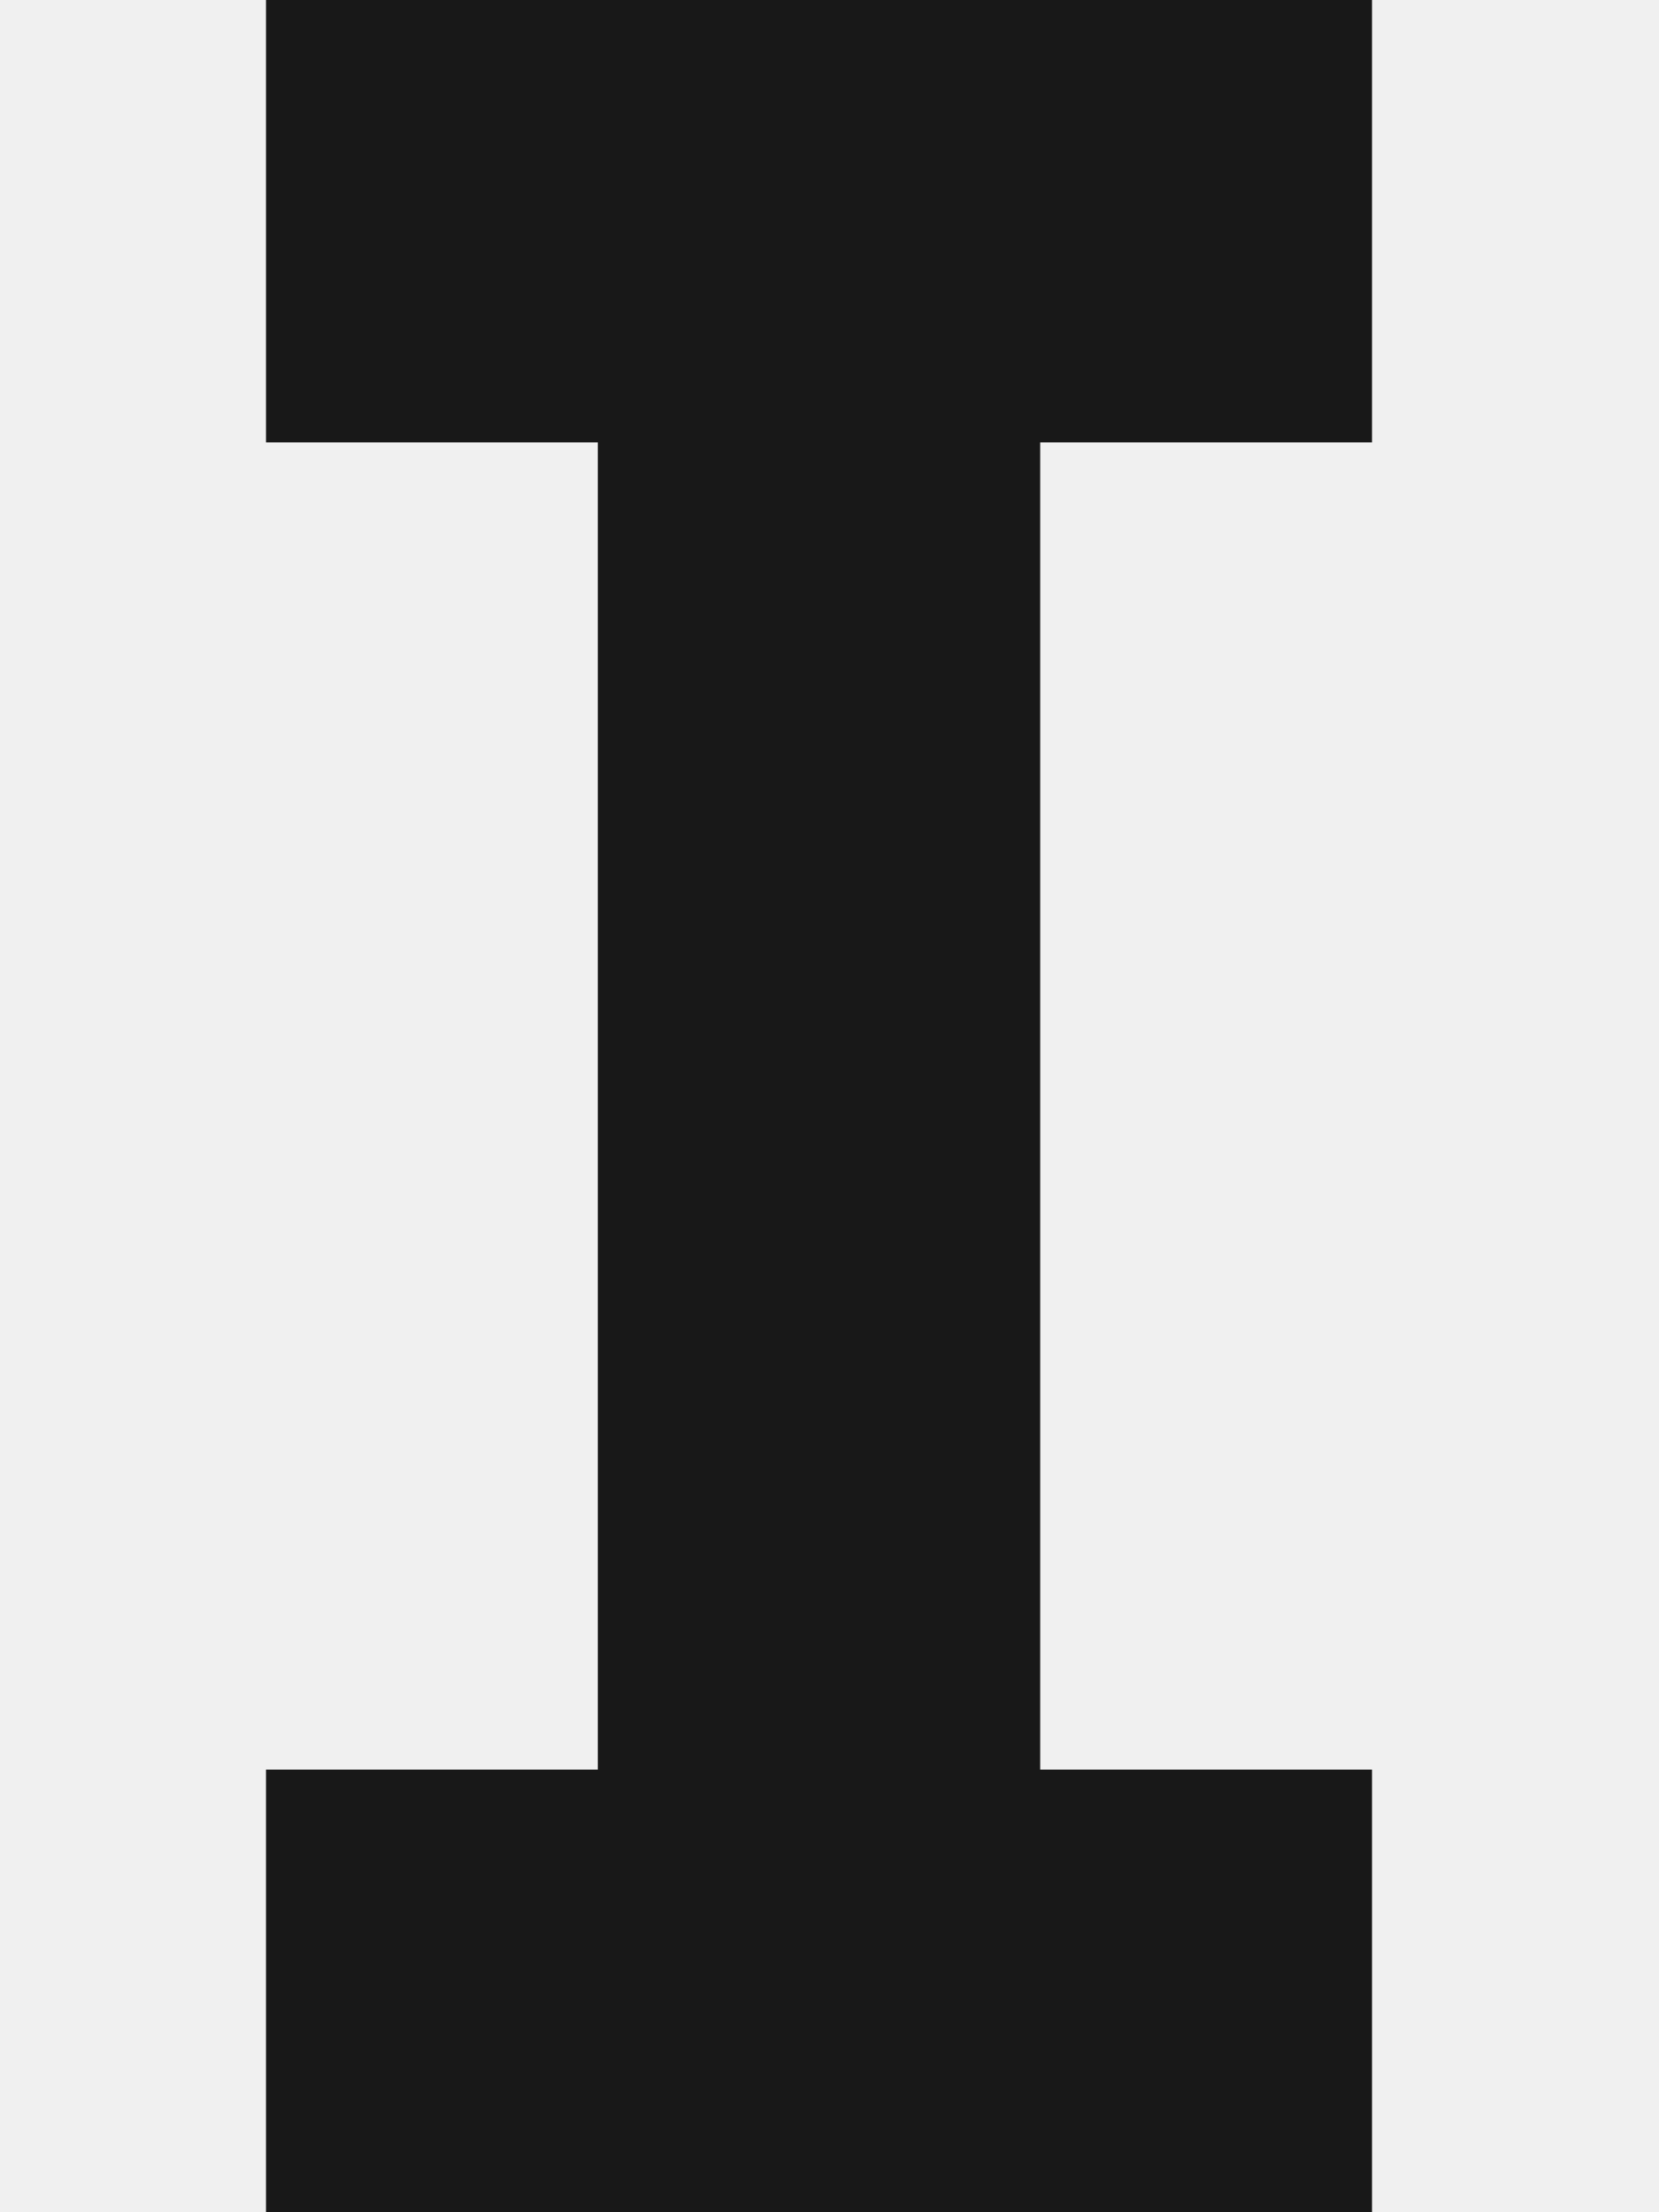
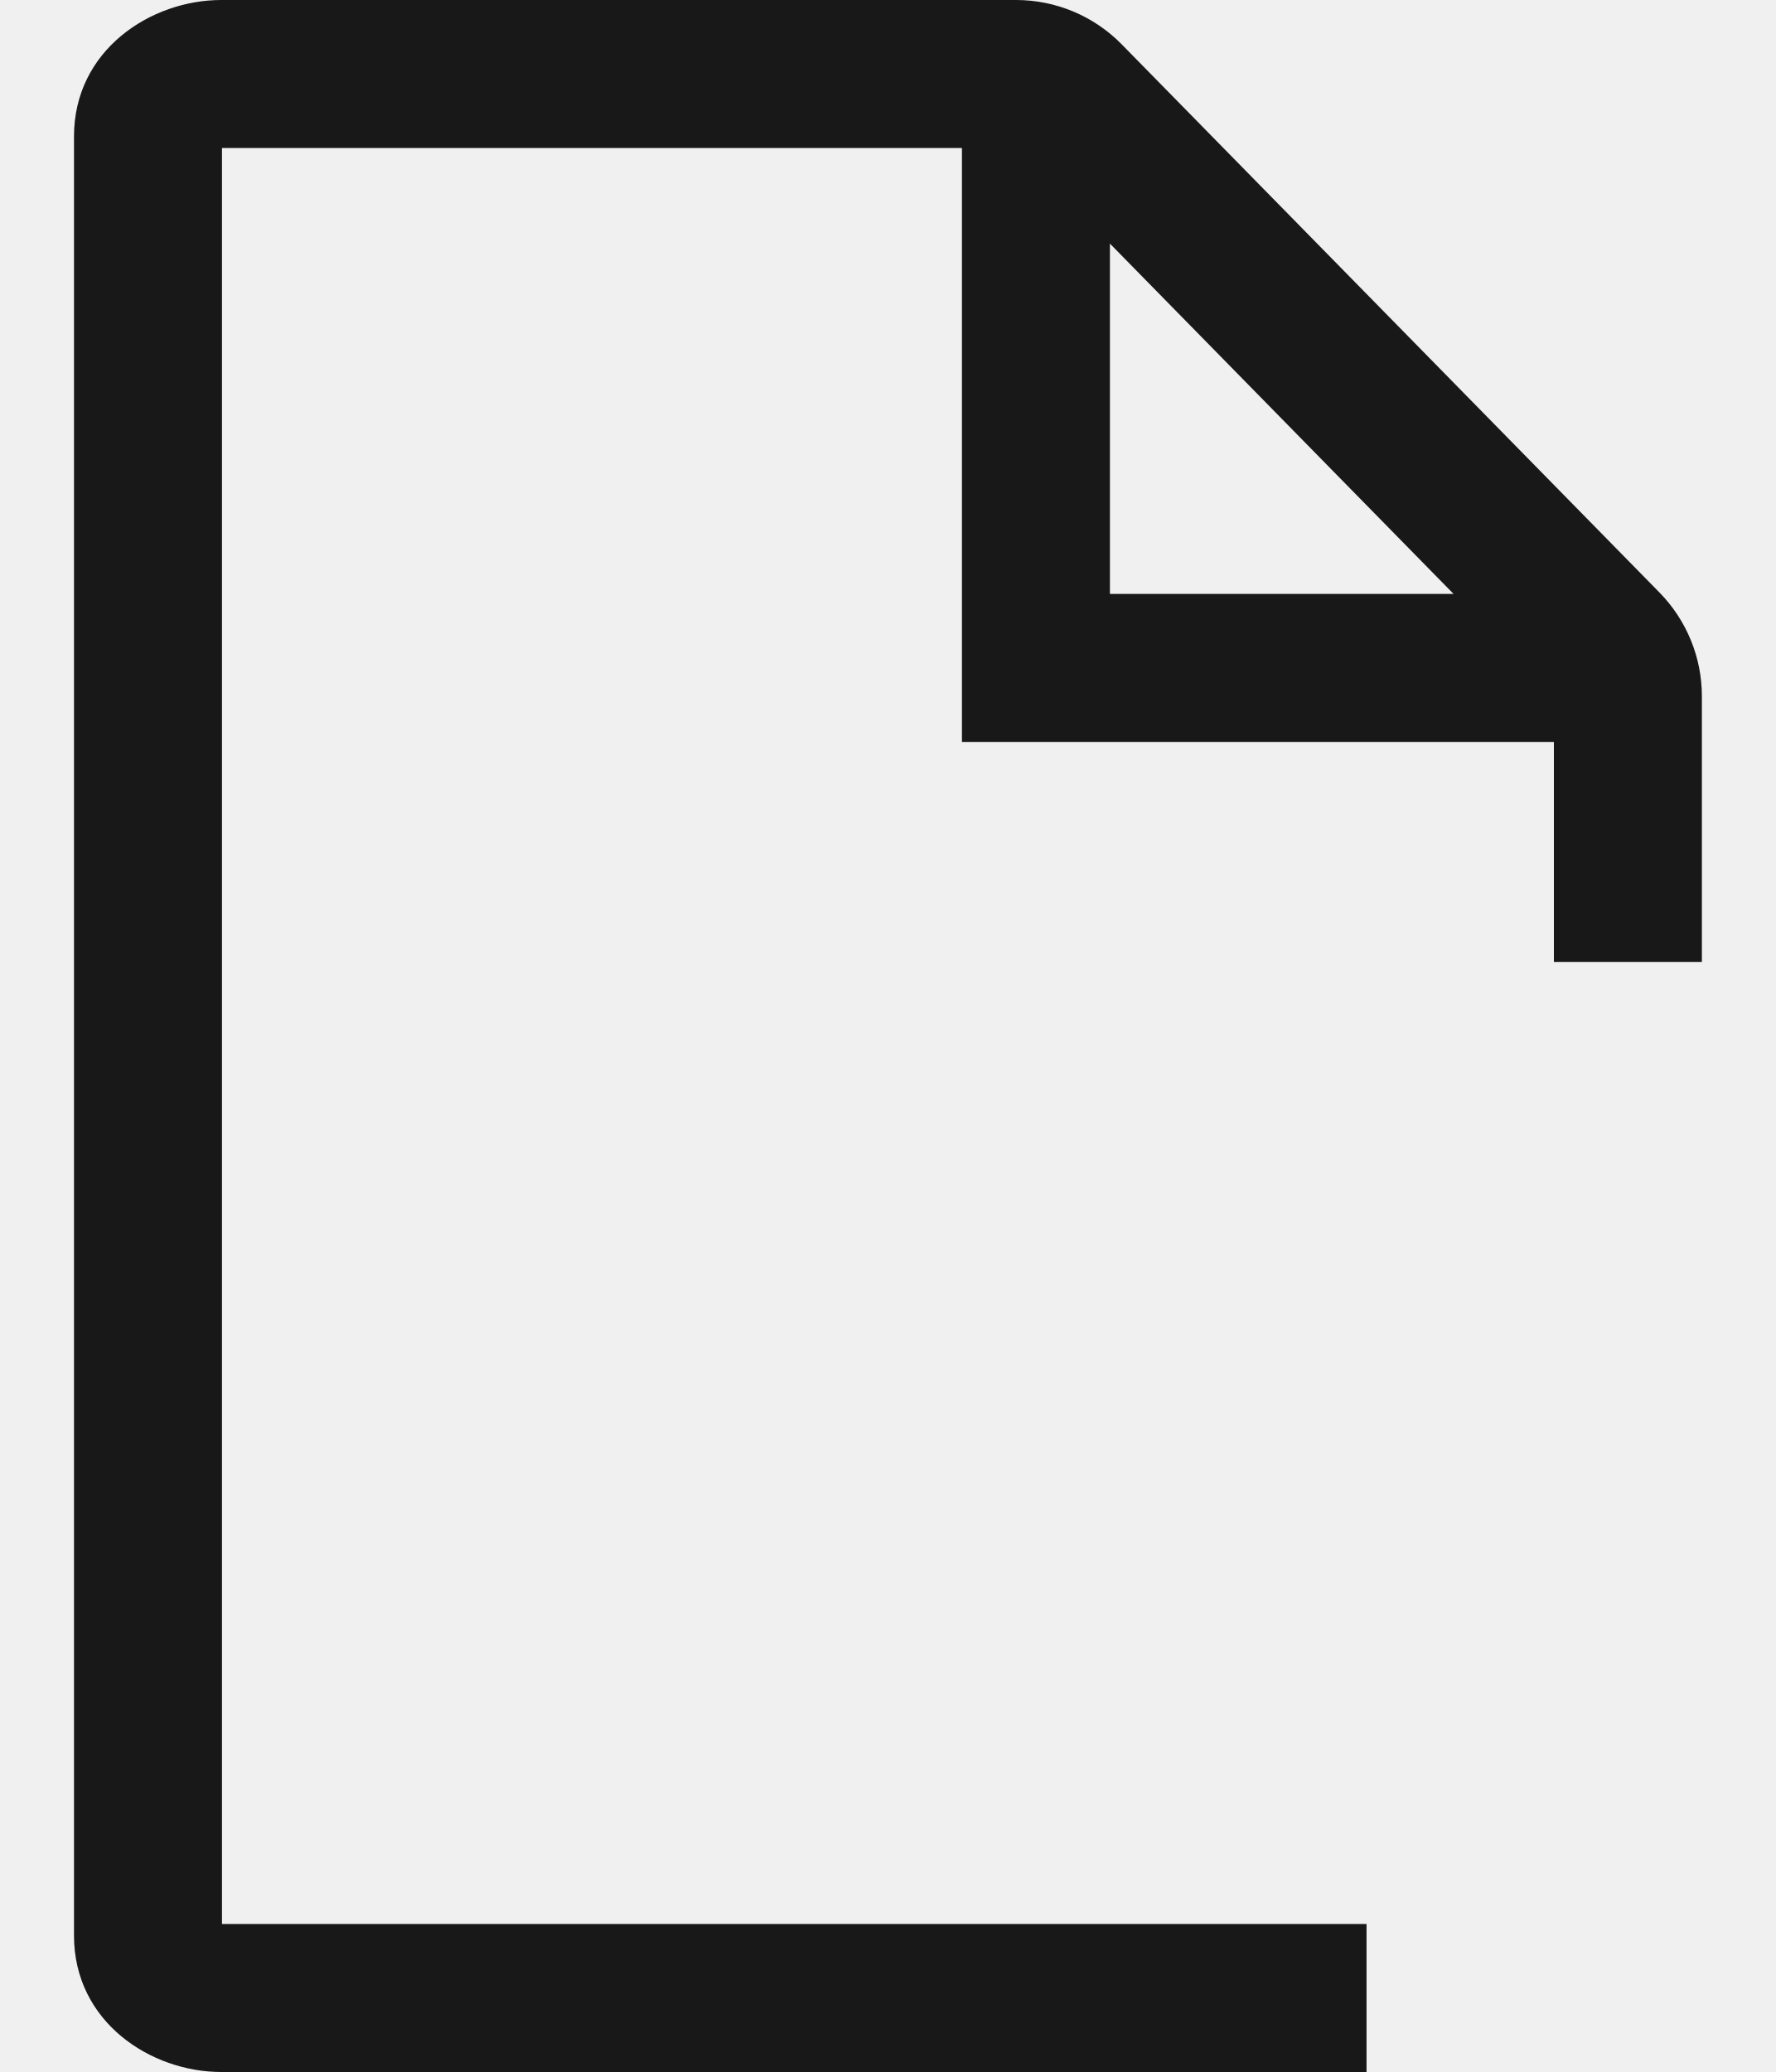
- <svg xmlns="http://www.w3.org/2000/svg" version="1.1" width="3px" height="4px">
+ <svg xmlns="http://www.w3.org/2000/svg" version="1.1" width="12px" height="14px">
  <defs>
    <pattern id="BGPattern" patternUnits="userSpaceOnUse" alignment="0 0" imageRepeat="None" />
-     <mask fill="white" id="Clip347">
-       <path d="M 0.481 0.8  L 0.481 0  L 2.481 0  L 2.481 0.8  L 1.881 0.8  L 1.881 3.2  L 2.481 3.2  L 2.481 4  L 0.481 4  L 0.481 3.2  L 1.081 3.2  L 1.081 0.8  L 0.481 0.8  Z " fill-rule="evenodd" />
+     <mask fill="white" id="Clip814">
+       <path d="M 6.5 1  L 1.5 1  L 1.5 13  L 9.234 13  L 9.234 14  L 1.495 14  C 1.02 14  0.5 13.663  0.5 13.078  L 0.5 0.922  C 0.5 0.337  1.02 0  1.495 0  L 6.866 0  C 7.134 0  7.392 0.108  7.58 0.3  L 11.214 4.004  C 11.397 4.191  11.5 4.442  11.5 4.704  L 11.5 6.5  L 10.5 6.5  L 10.5 5.013  L 6.5 5.013  L 6.5 1  Z M 7.5 1.646  L 7.5 4.013  L 9.822 4.013  L 7.5 1.646  Z " fill-rule="evenodd" />
    </mask>
  </defs>
-   <g transform="matrix(1 0 0 1 -631 -250 )">
-     <path d="M 0.481 0.8  L 0.481 0  L 2.481 0  L 2.481 0.8  L 1.881 0.8  L 1.881 3.2  L 2.481 3.2  L 2.481 4  L 0.481 4  L 0.481 3.2  L 1.081 3.2  L 1.081 0.8  L 0.481 0.8  Z " fill-rule="nonzero" fill="rgba(0, 0, 0, 0.898)" stroke="none" transform="matrix(1 0 0 1 631 250 )" class="fill" />
-     <path d="M 0.481 0.8  L 0.481 0  L 2.481 0  L 2.481 0.8  L 1.881 0.8  L 1.881 3.2  L 2.481 3.2  L 2.481 4  L 0.481 4  L 0.481 3.2  L 1.081 3.2  L 1.081 0.8  L 0.481 0.8  Z " stroke-width="0" stroke-dasharray="0" stroke="rgba(255, 255, 255, 0)" fill="none" transform="matrix(1 0 0 1 631 250 )" class="stroke" mask="url(#Clip347)" />
+   <g transform="matrix(1 0 0 1 -629 -242 )">
+     <path d="M 6.5 1  L 1.5 1  L 1.5 13  L 9.234 13  L 9.234 14  L 1.495 14  C 1.02 14  0.5 13.663  0.5 13.078  L 0.5 0.922  C 0.5 0.337  1.02 0  1.495 0  L 6.866 0  C 7.134 0  7.392 0.108  7.58 0.3  L 11.214 4.004  C 11.397 4.191  11.5 4.442  11.5 4.704  L 11.5 6.5  L 10.5 6.5  L 10.5 5.013  L 6.5 5.013  L 6.5 1  Z M 7.5 1.646  L 7.5 4.013  L 9.822 4.013  L 7.5 1.646  Z " fill-rule="nonzero" fill="rgba(0, 0, 0, 0.898)" stroke="none" transform="matrix(1 0 0 1 629 242 )" class="fill" />
+     <path d="M 6.5 1  L 1.5 1  L 1.5 13  L 9.234 13  L 9.234 14  L 1.495 14  C 1.02 14  0.5 13.663  0.5 13.078  L 0.5 0.922  C 0.5 0.337  1.02 0  1.495 0  L 6.866 0  C 7.134 0  7.392 0.108  7.58 0.3  L 11.214 4.004  C 11.397 4.191  11.5 4.442  11.5 4.704  L 11.5 6.5  L 10.5 6.5  L 10.5 5.013  L 6.5 5.013  L 6.5 1  Z " stroke-width="0" stroke-dasharray="0" stroke="rgba(255, 255, 255, 0)" fill="none" transform="matrix(1 0 0 1 629 242 )" class="stroke" mask="url(#Clip814)" />
+     <path d="M 7.5 1.646  L 7.5 4.013  L 9.822 4.013  L 7.5 1.646  Z " stroke-width="0" stroke-dasharray="0" stroke="rgba(255, 255, 255, 0)" fill="none" transform="matrix(1 0 0 1 629 242 )" class="stroke" mask="url(#Clip814)" />
  </g>
</svg>
